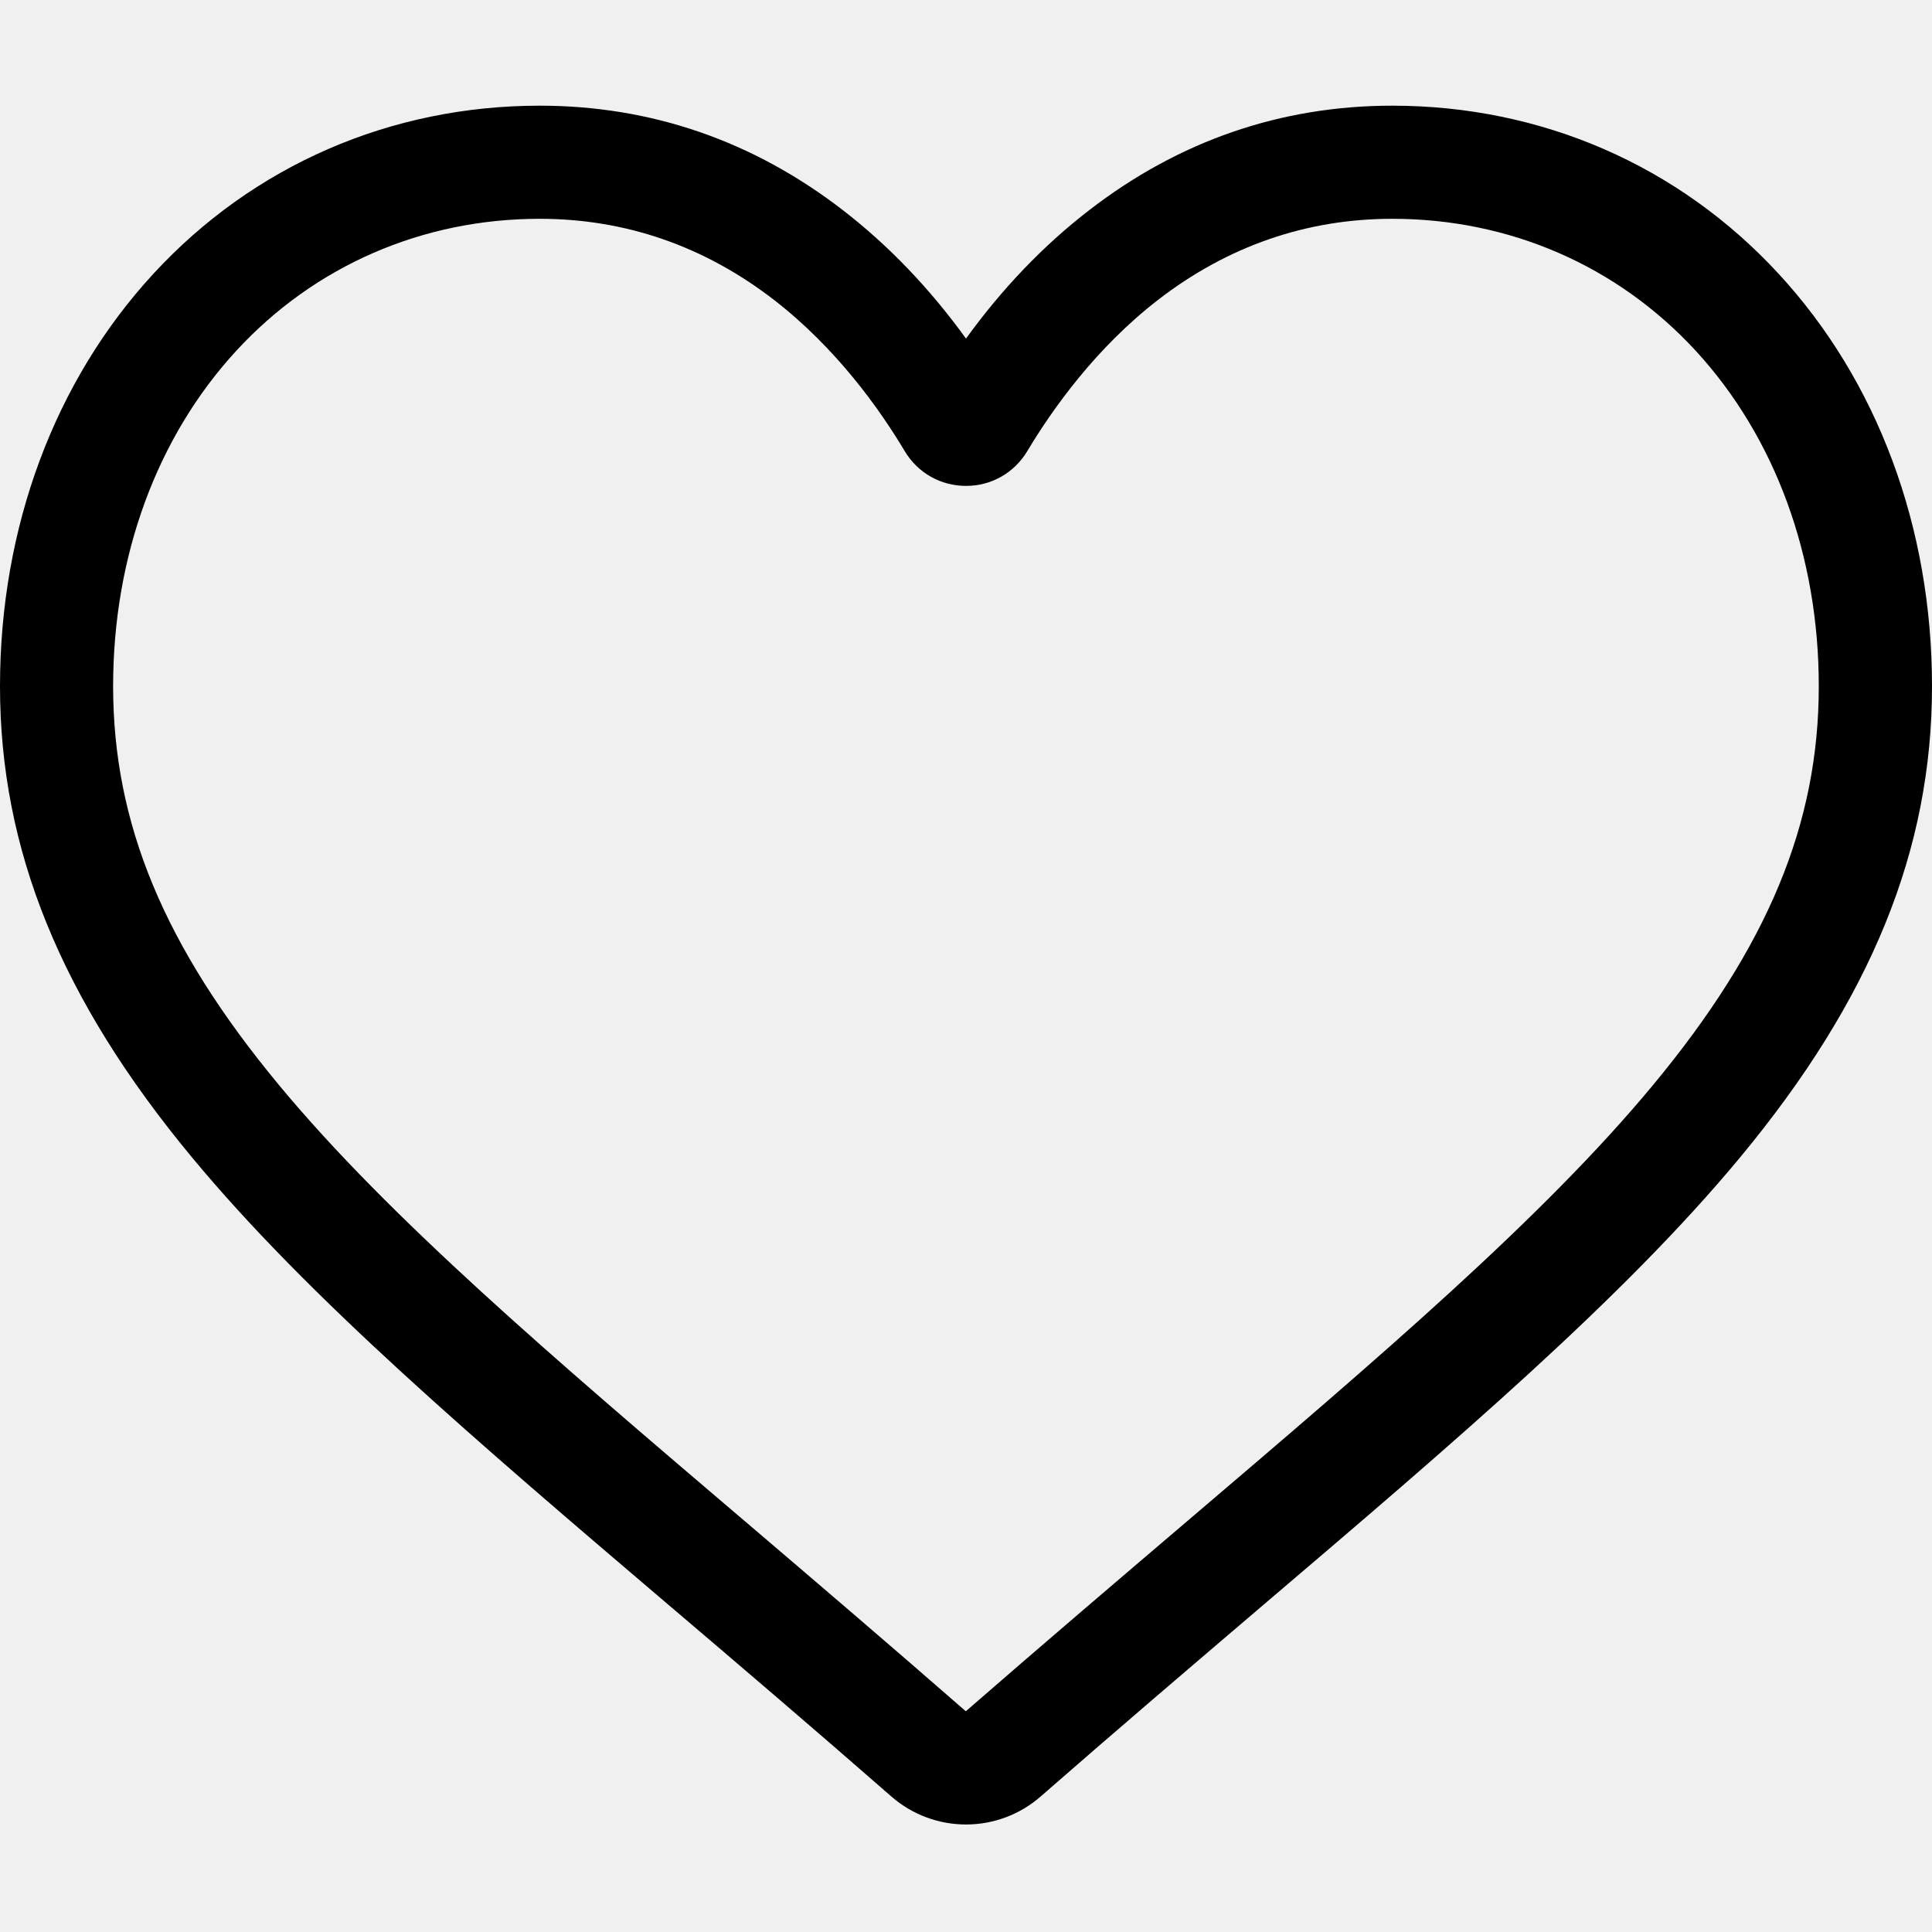
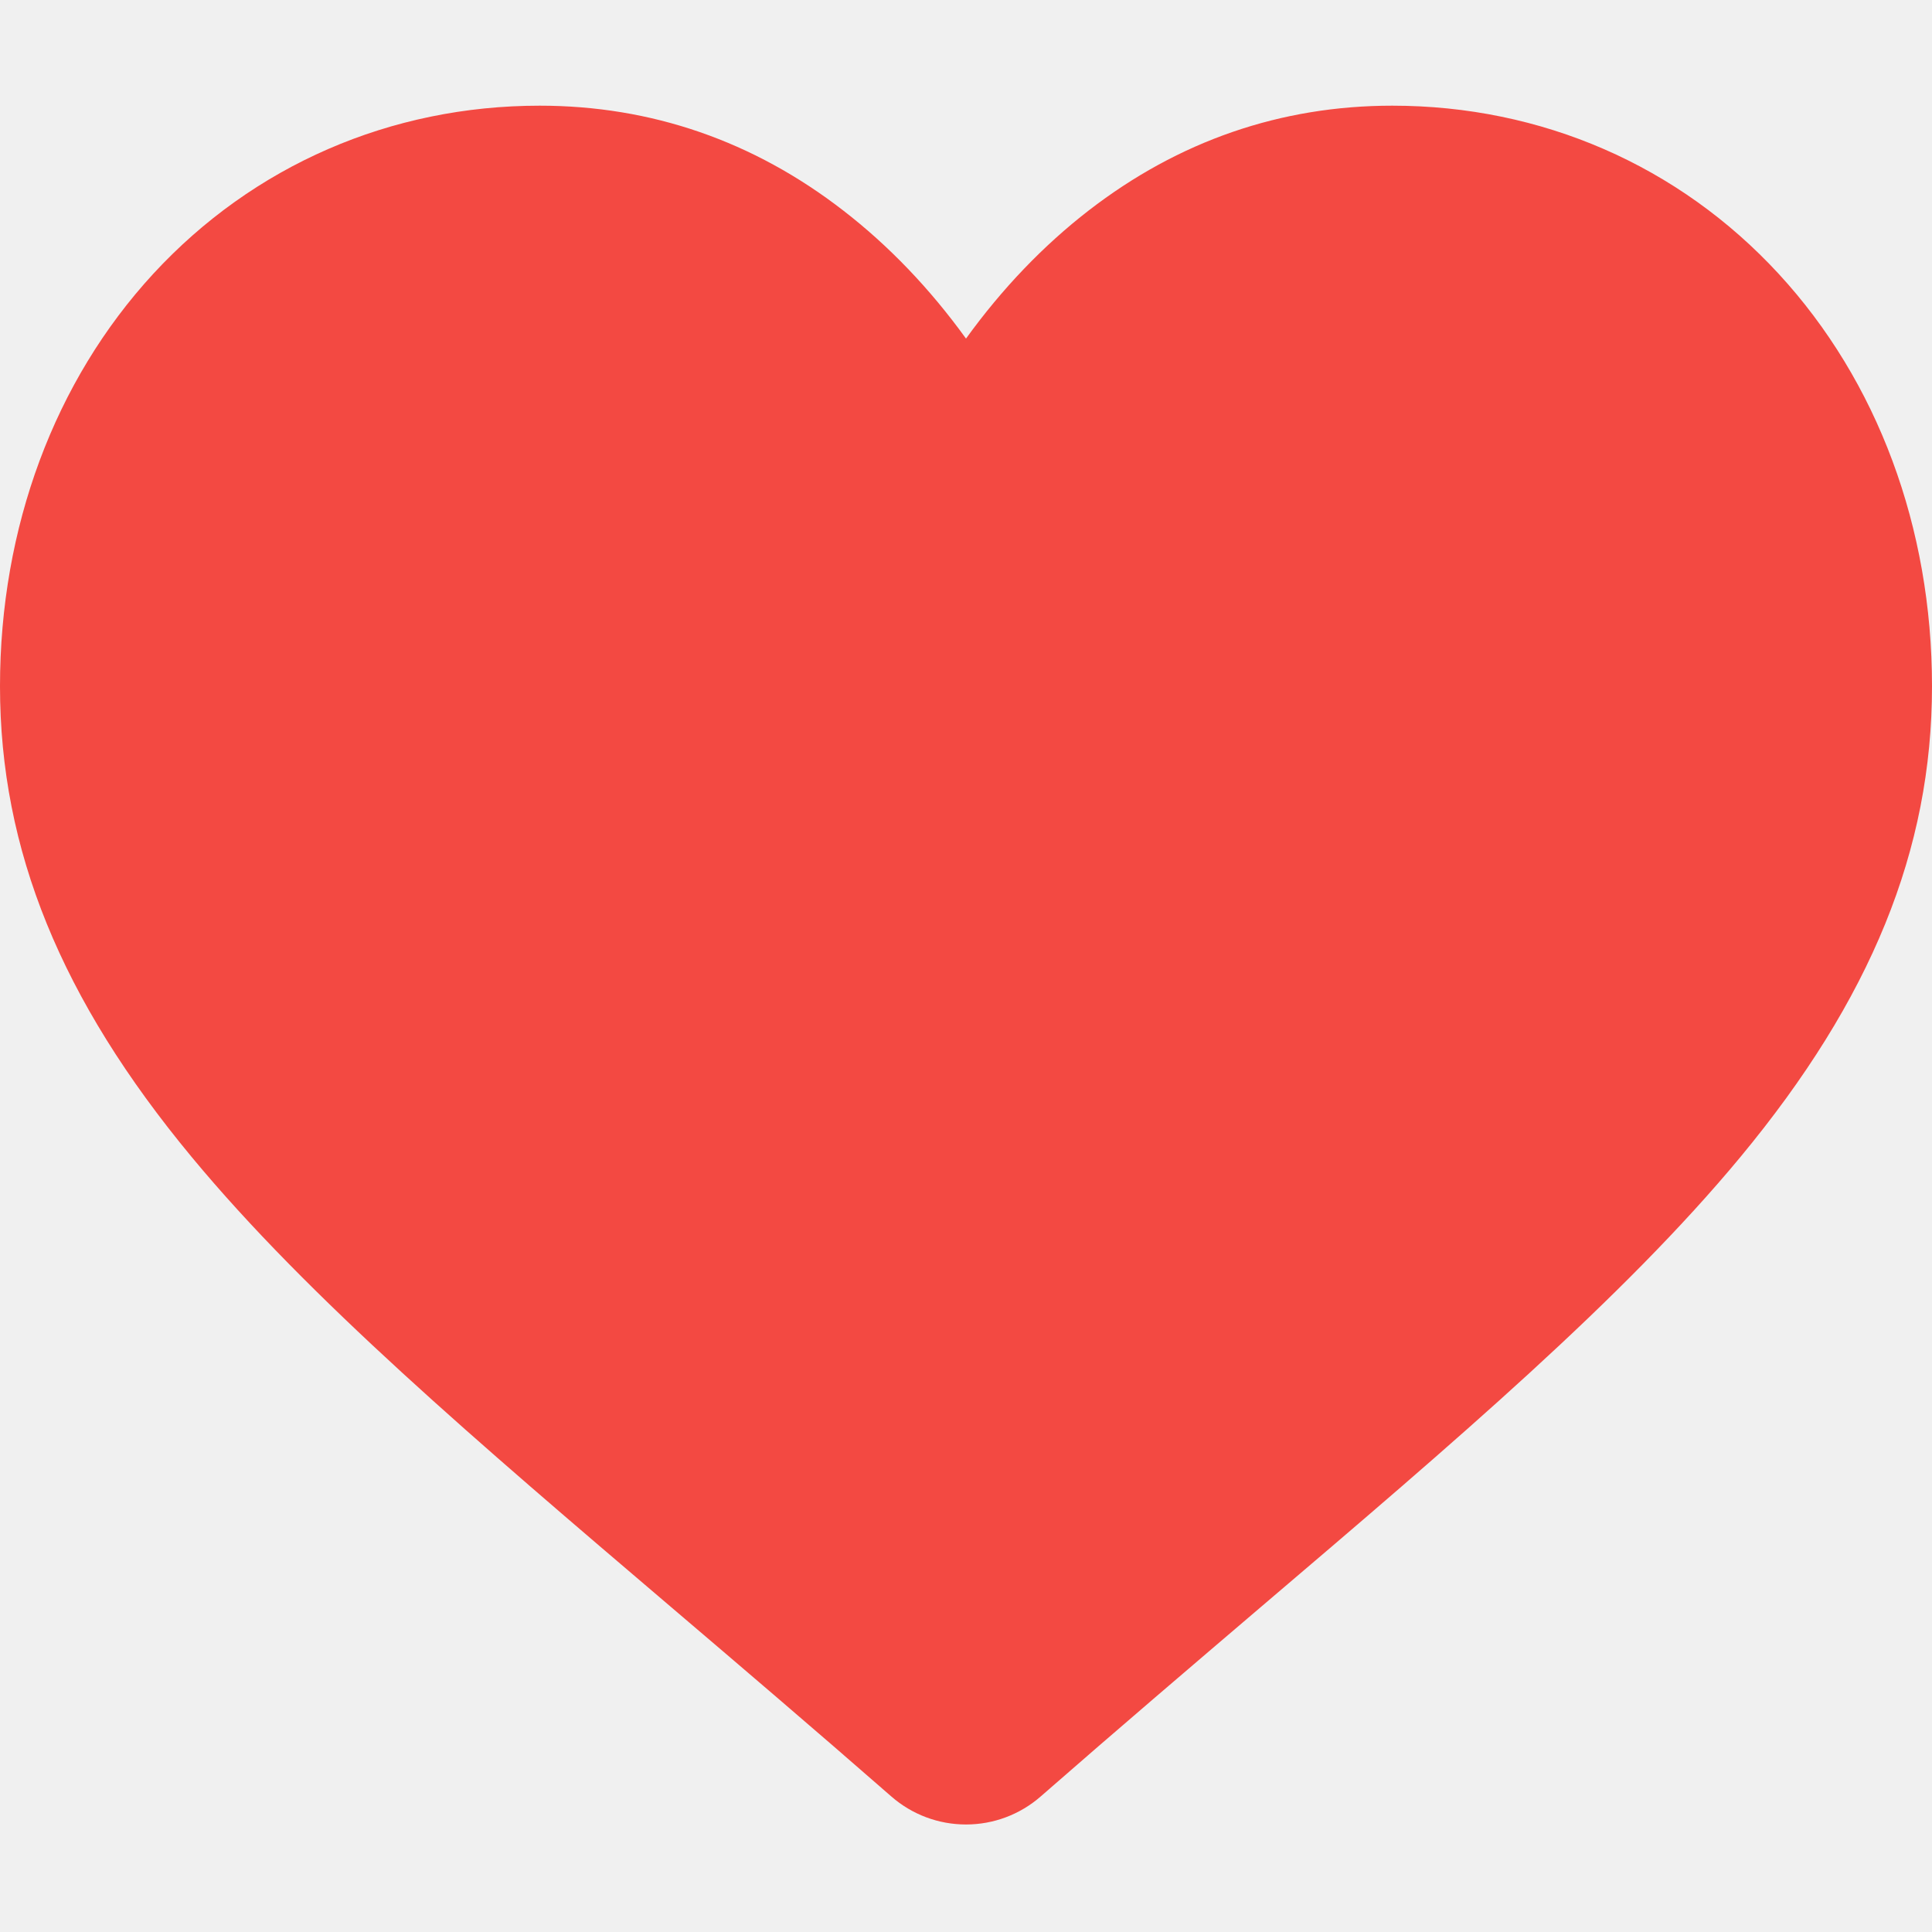
<svg xmlns="http://www.w3.org/2000/svg" width="20" height="20" viewBox="0 0 20 20" fill="none">
-   <path d="M10 18.887C9.715 18.887 9.441 18.784 9.227 18.597C8.419 17.89 7.64 17.226 6.953 16.641L6.949 16.638C4.934 14.921 3.194 13.438 1.984 11.977C0.63 10.344 0 8.796 0 7.104C0 5.461 0.564 3.945 1.587 2.835C2.622 1.712 4.043 1.094 5.587 1.094C6.742 1.094 7.799 1.459 8.73 2.179C9.199 2.542 9.625 2.986 10 3.505C10.375 2.986 10.801 2.542 11.271 2.179C12.201 1.459 13.258 1.094 14.413 1.094C15.957 1.094 17.378 1.712 18.413 2.835C19.437 3.945 20 5.461 20 7.104C20 8.796 19.37 10.344 18.017 11.977C16.806 13.438 15.066 14.921 13.051 16.637C12.363 17.224 11.583 17.889 10.773 18.597C10.559 18.784 10.285 18.887 10 18.887ZM5.587 2.265C4.374 2.265 3.259 2.75 2.448 3.629C1.625 4.522 1.171 5.756 1.171 7.104C1.171 8.527 1.7 9.799 2.886 11.23C4.031 12.612 5.736 14.065 7.709 15.746L7.713 15.749C8.402 16.337 9.184 17.004 9.998 17.715C10.817 17.002 11.6 16.335 12.291 15.746C14.265 14.064 15.969 12.612 17.114 11.23C18.3 9.799 18.828 8.527 18.828 7.104C18.828 5.756 18.375 4.522 17.552 3.629C16.741 2.75 15.626 2.265 14.413 2.265C13.524 2.265 12.708 2.548 11.987 3.105C11.345 3.602 10.898 4.23 10.635 4.669C10.5 4.895 10.263 5.03 10 5.03C9.737 5.03 9.5 4.895 9.365 4.669C9.103 4.23 8.655 3.602 8.013 3.105C7.292 2.548 6.476 2.265 5.587 2.265Z" fill="black" />
+   <g clip-path="url(#clip0_1_405)">
+     <path d="M18.413 2.835C17.378 1.712 15.957 1.094 14.413 1.094C13.258 1.094 12.201 1.459 11.27 2.179C10.801 2.542 10.375 2.986 10 3.505C9.625 2.986 9.199 2.542 8.729 2.179C7.799 1.459 6.741 1.094 5.587 1.094C4.043 1.094 2.622 1.712 1.586 2.835C0.564 3.945 0 5.461 0 7.104C0 8.796 0.63 10.344 1.984 11.977C3.194 13.438 4.934 14.921 6.949 16.638C7.637 17.224 8.417 17.889 9.227 18.597C9.441 18.784 9.715 18.887 10 18.887C10.285 18.887 10.559 18.784 10.773 18.597C11.583 17.889 12.363 17.224 13.051 16.637C15.066 14.921 16.806 13.438 18.017 11.977C19.37 10.344 20 8.796 20 7.104C20 5.461 19.436 3.945 18.413 2.835Z" fill="#F34942" />
+   </g>
+   <defs>
+     <clipPath id="clip0_1_405">
+       <rect width="20" height="20" fill="white" />
+     </clipPath>
+   </defs>
</svg>
